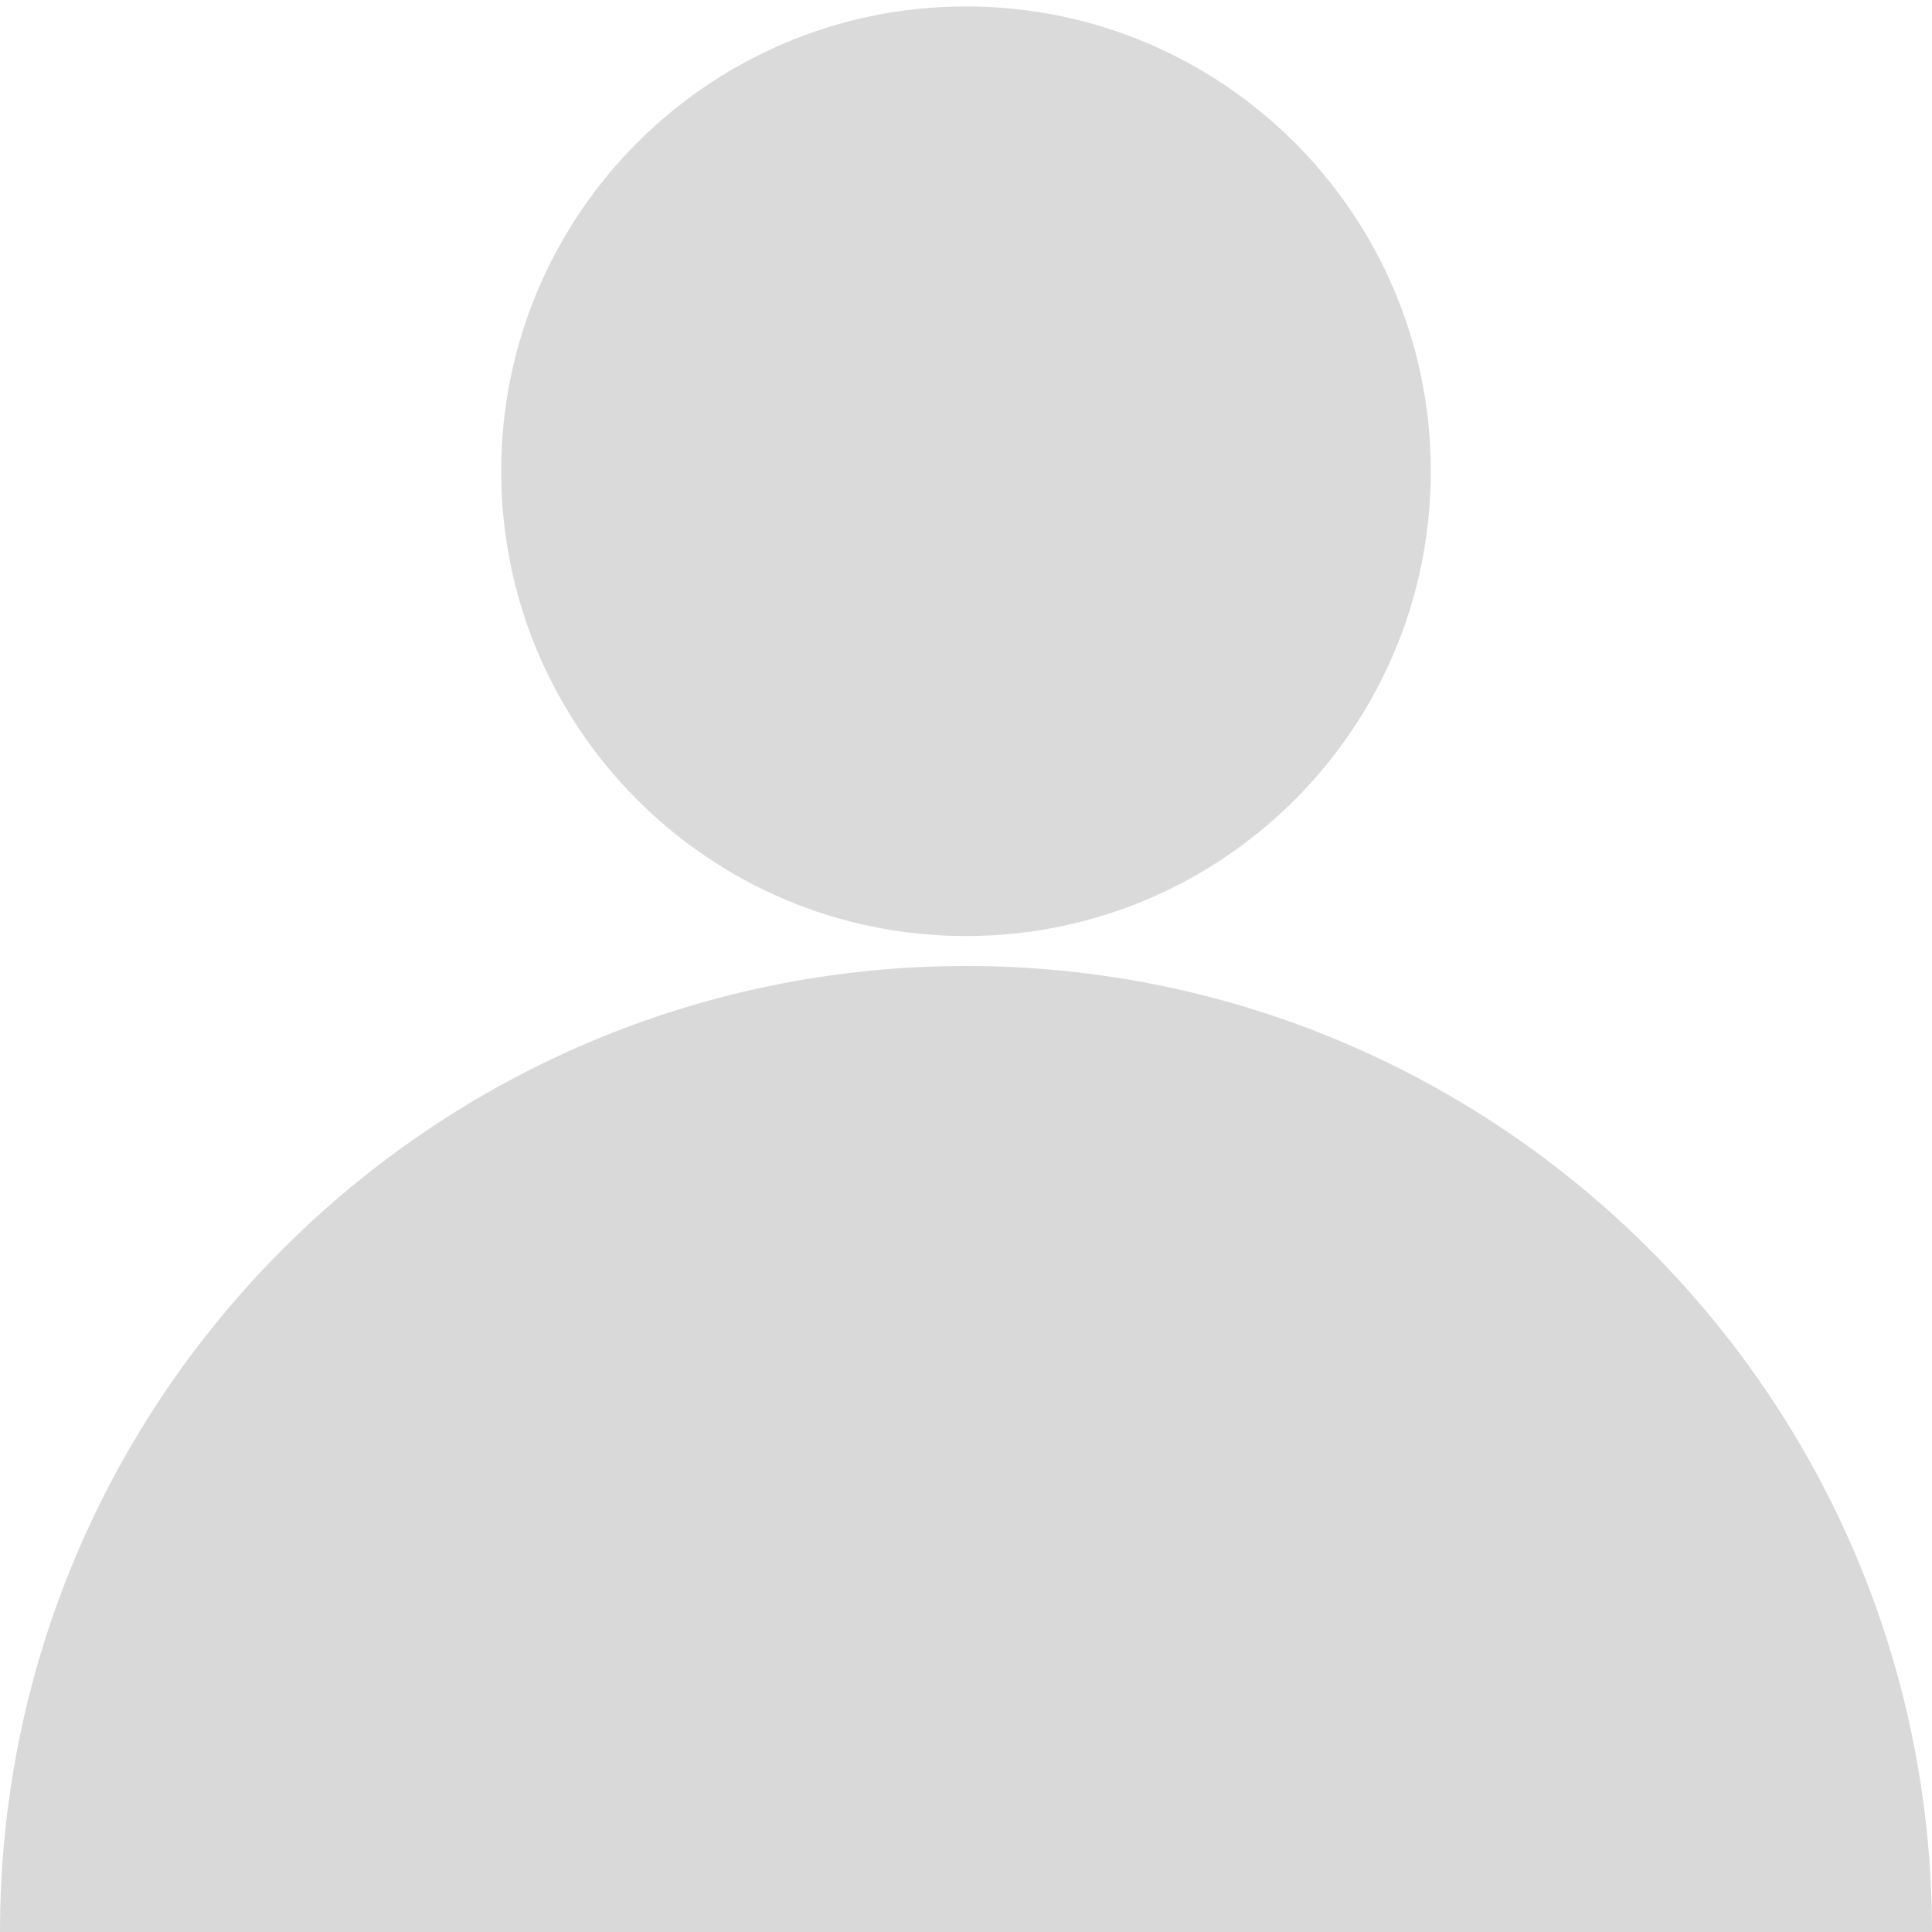
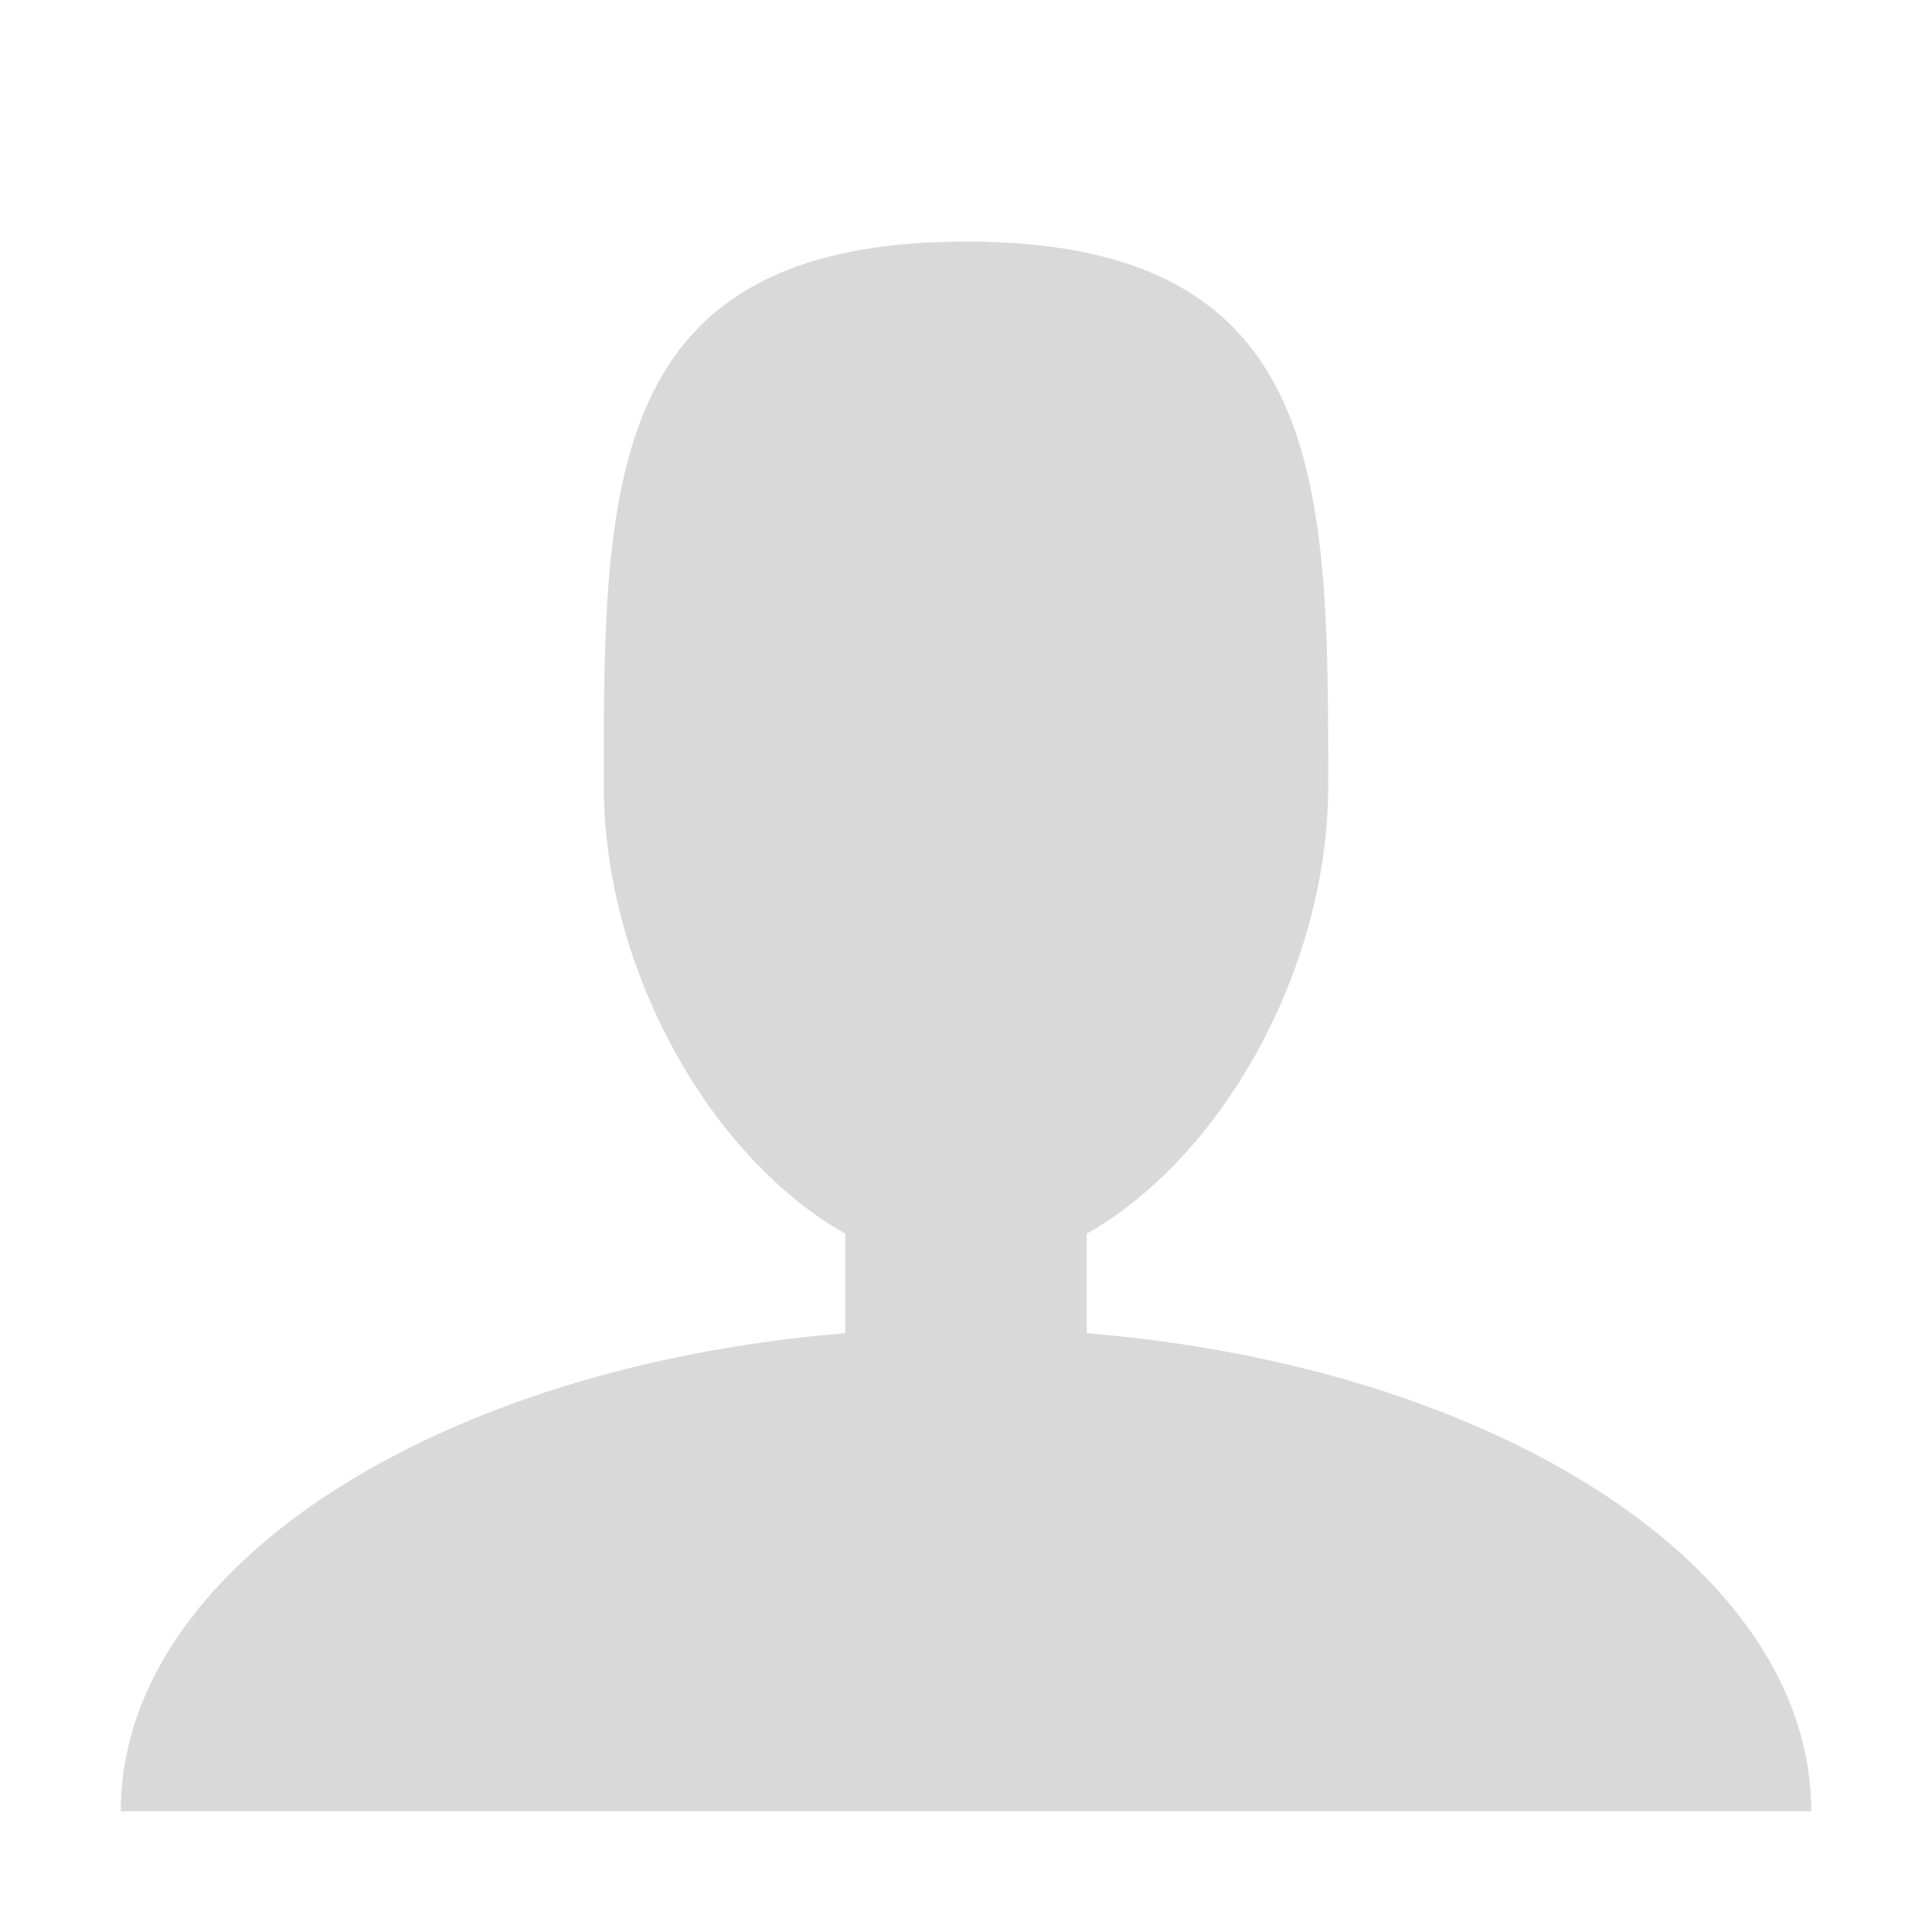
- <svg xmlns="http://www.w3.org/2000/svg" width="100%" height="100%" viewBox="0 0 300 300" version="1.1" xml:space="preserve" style="fill-rule:evenodd;clip-rule:evenodd;stroke-linejoin:round;stroke-miterlimit:1.414;">
-   <circle cx="150" cy="300" r="150" style="fill:#d9d9d9;" />
-   <circle cx="150" cy="73.174" r="72.174" style="fill:#dadada;" />
+ <svg xmlns="http://www.w3.org/2000/svg" width="100%" height="100%" viewBox="0 0 32 32" version="1.1" xml:space="preserve" style="fill-rule:evenodd;clip-rule:evenodd;stroke-linejoin:round;stroke-miterlimit:1.414;">
+   <path d="M18,22.082l0,-1.649c2.203,-1.241 4,-4.337 4,-7.432c0,-4.971 0,-9 -6,-9c-6,0 -6,4.029 -6,9c0,3.096 1.797,6.191 4,7.432l0,1.649c-6.784,0.555 -12,3.888 -12,7.918l28,0c0,-4.03 -5.216,-7.364 -12,-7.918Z" style="fill:#d9d9d9;fill-rule:nonzero;" />
</svg>
